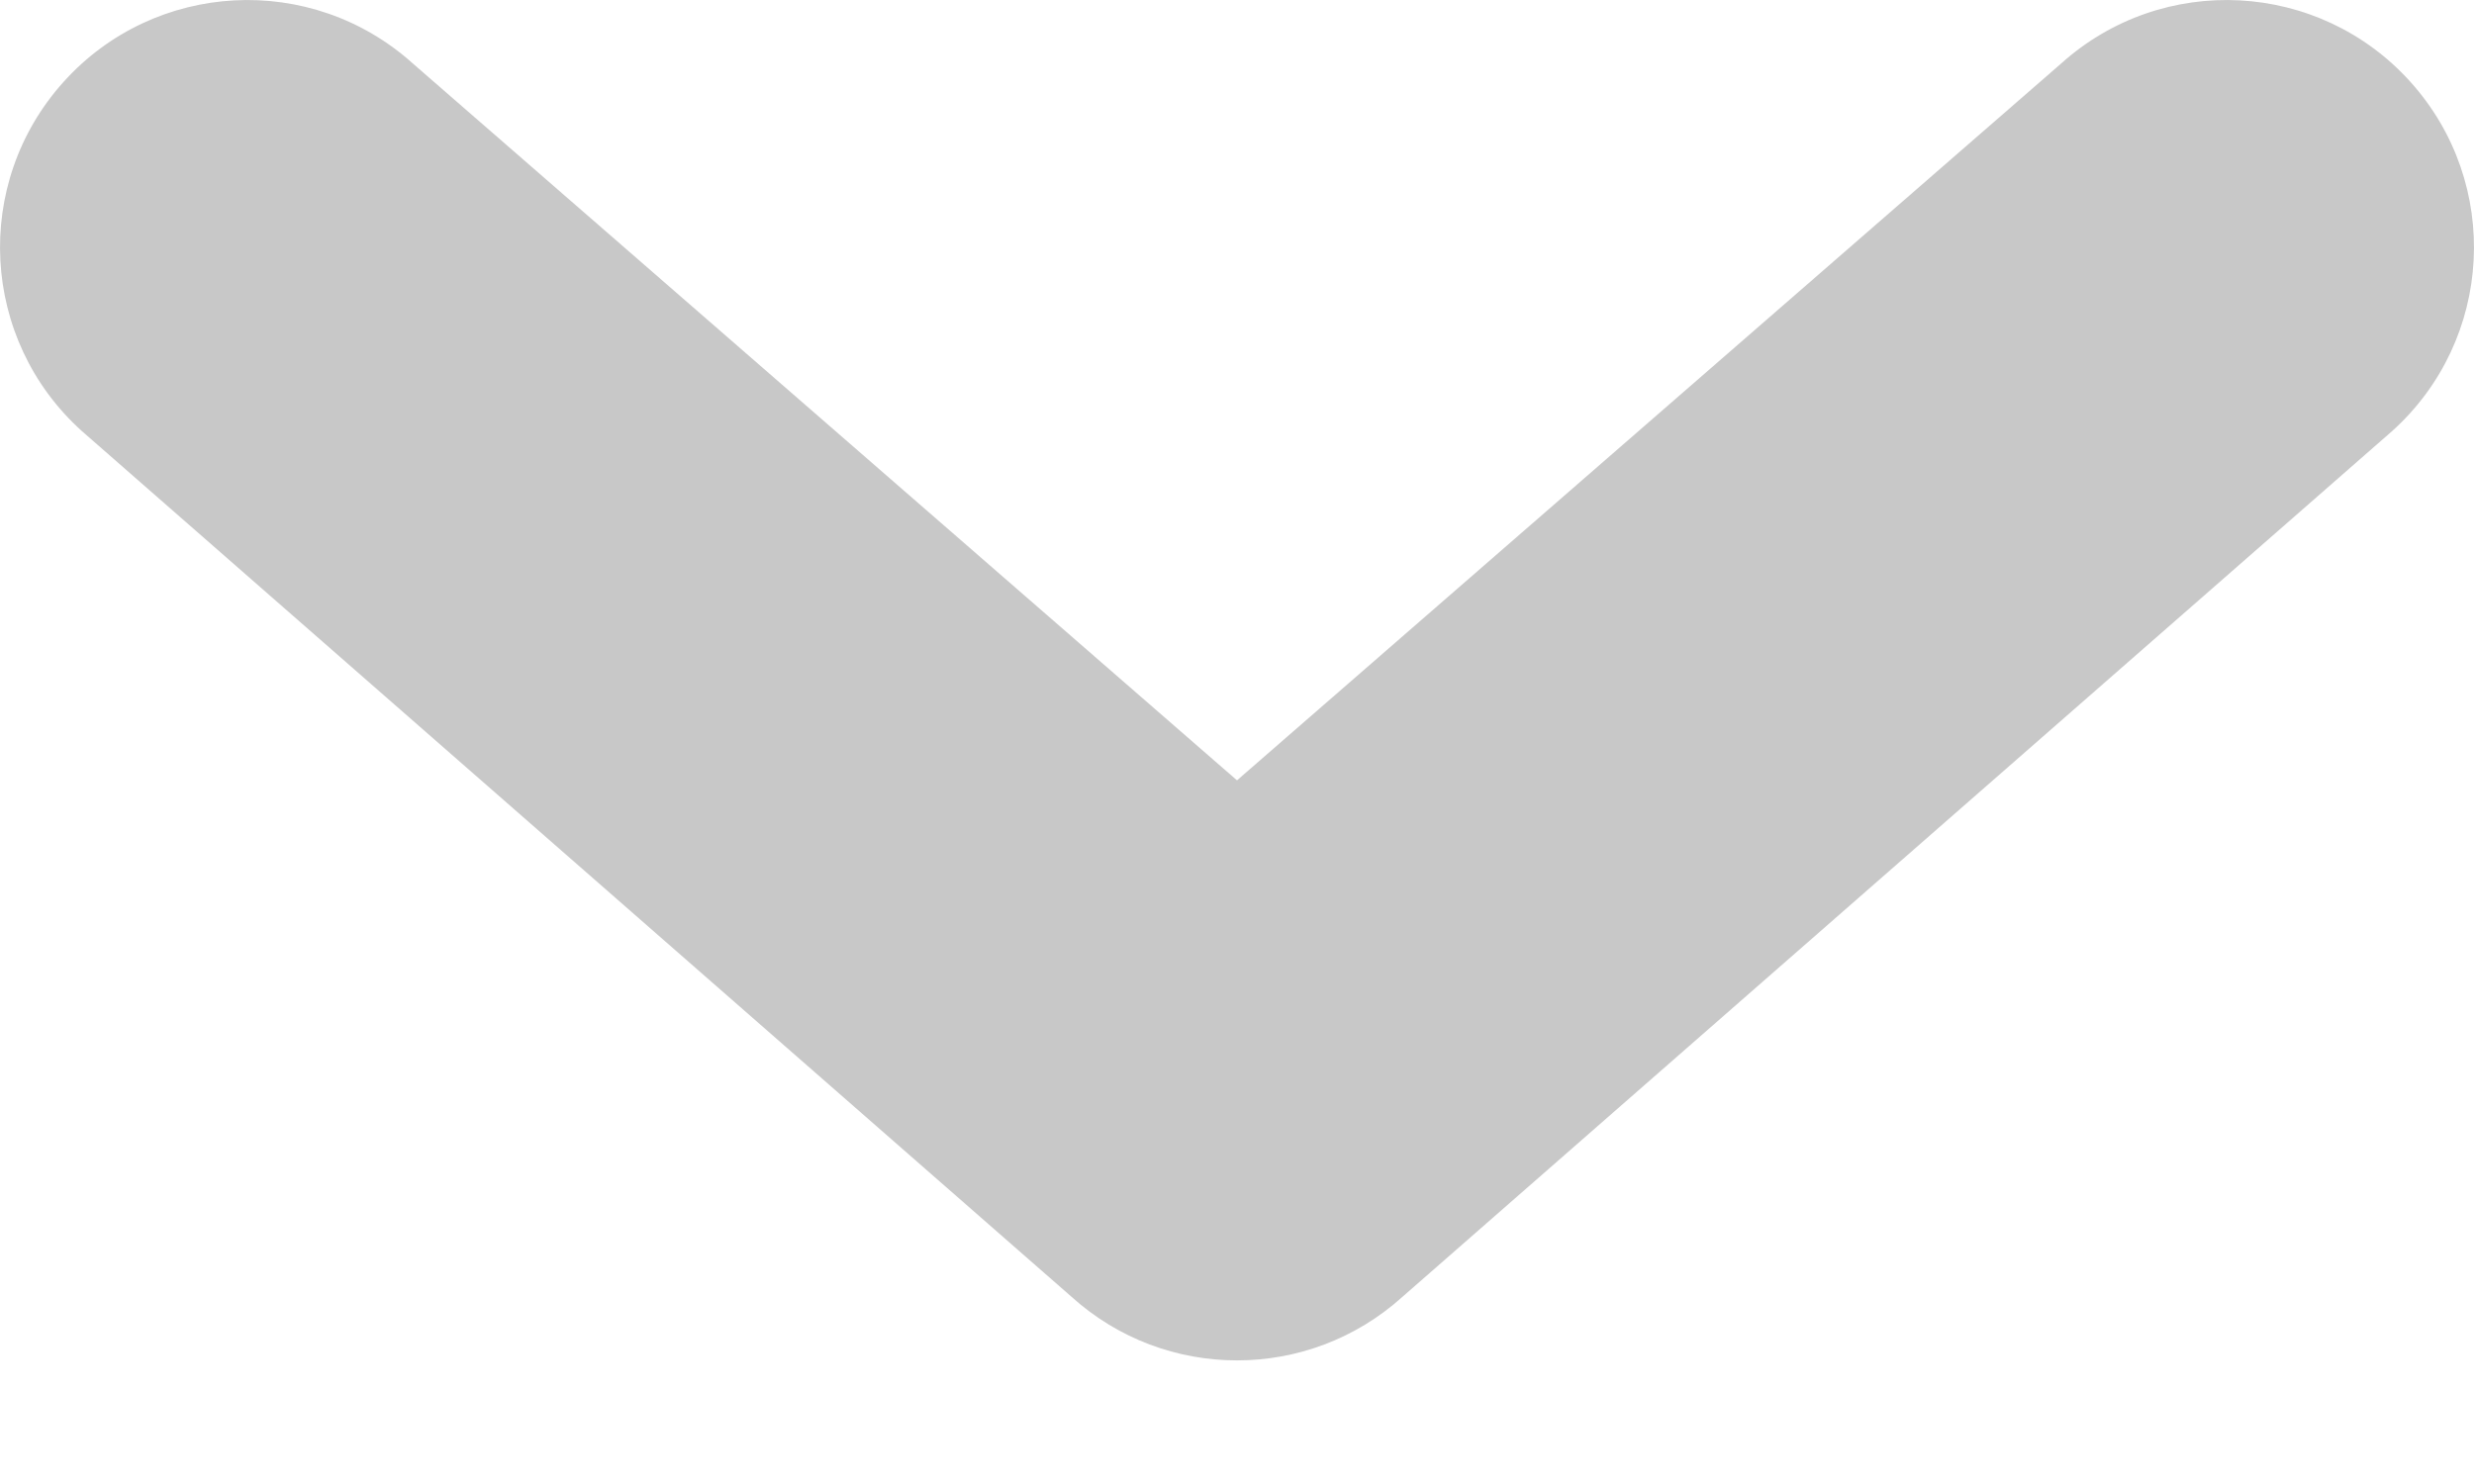
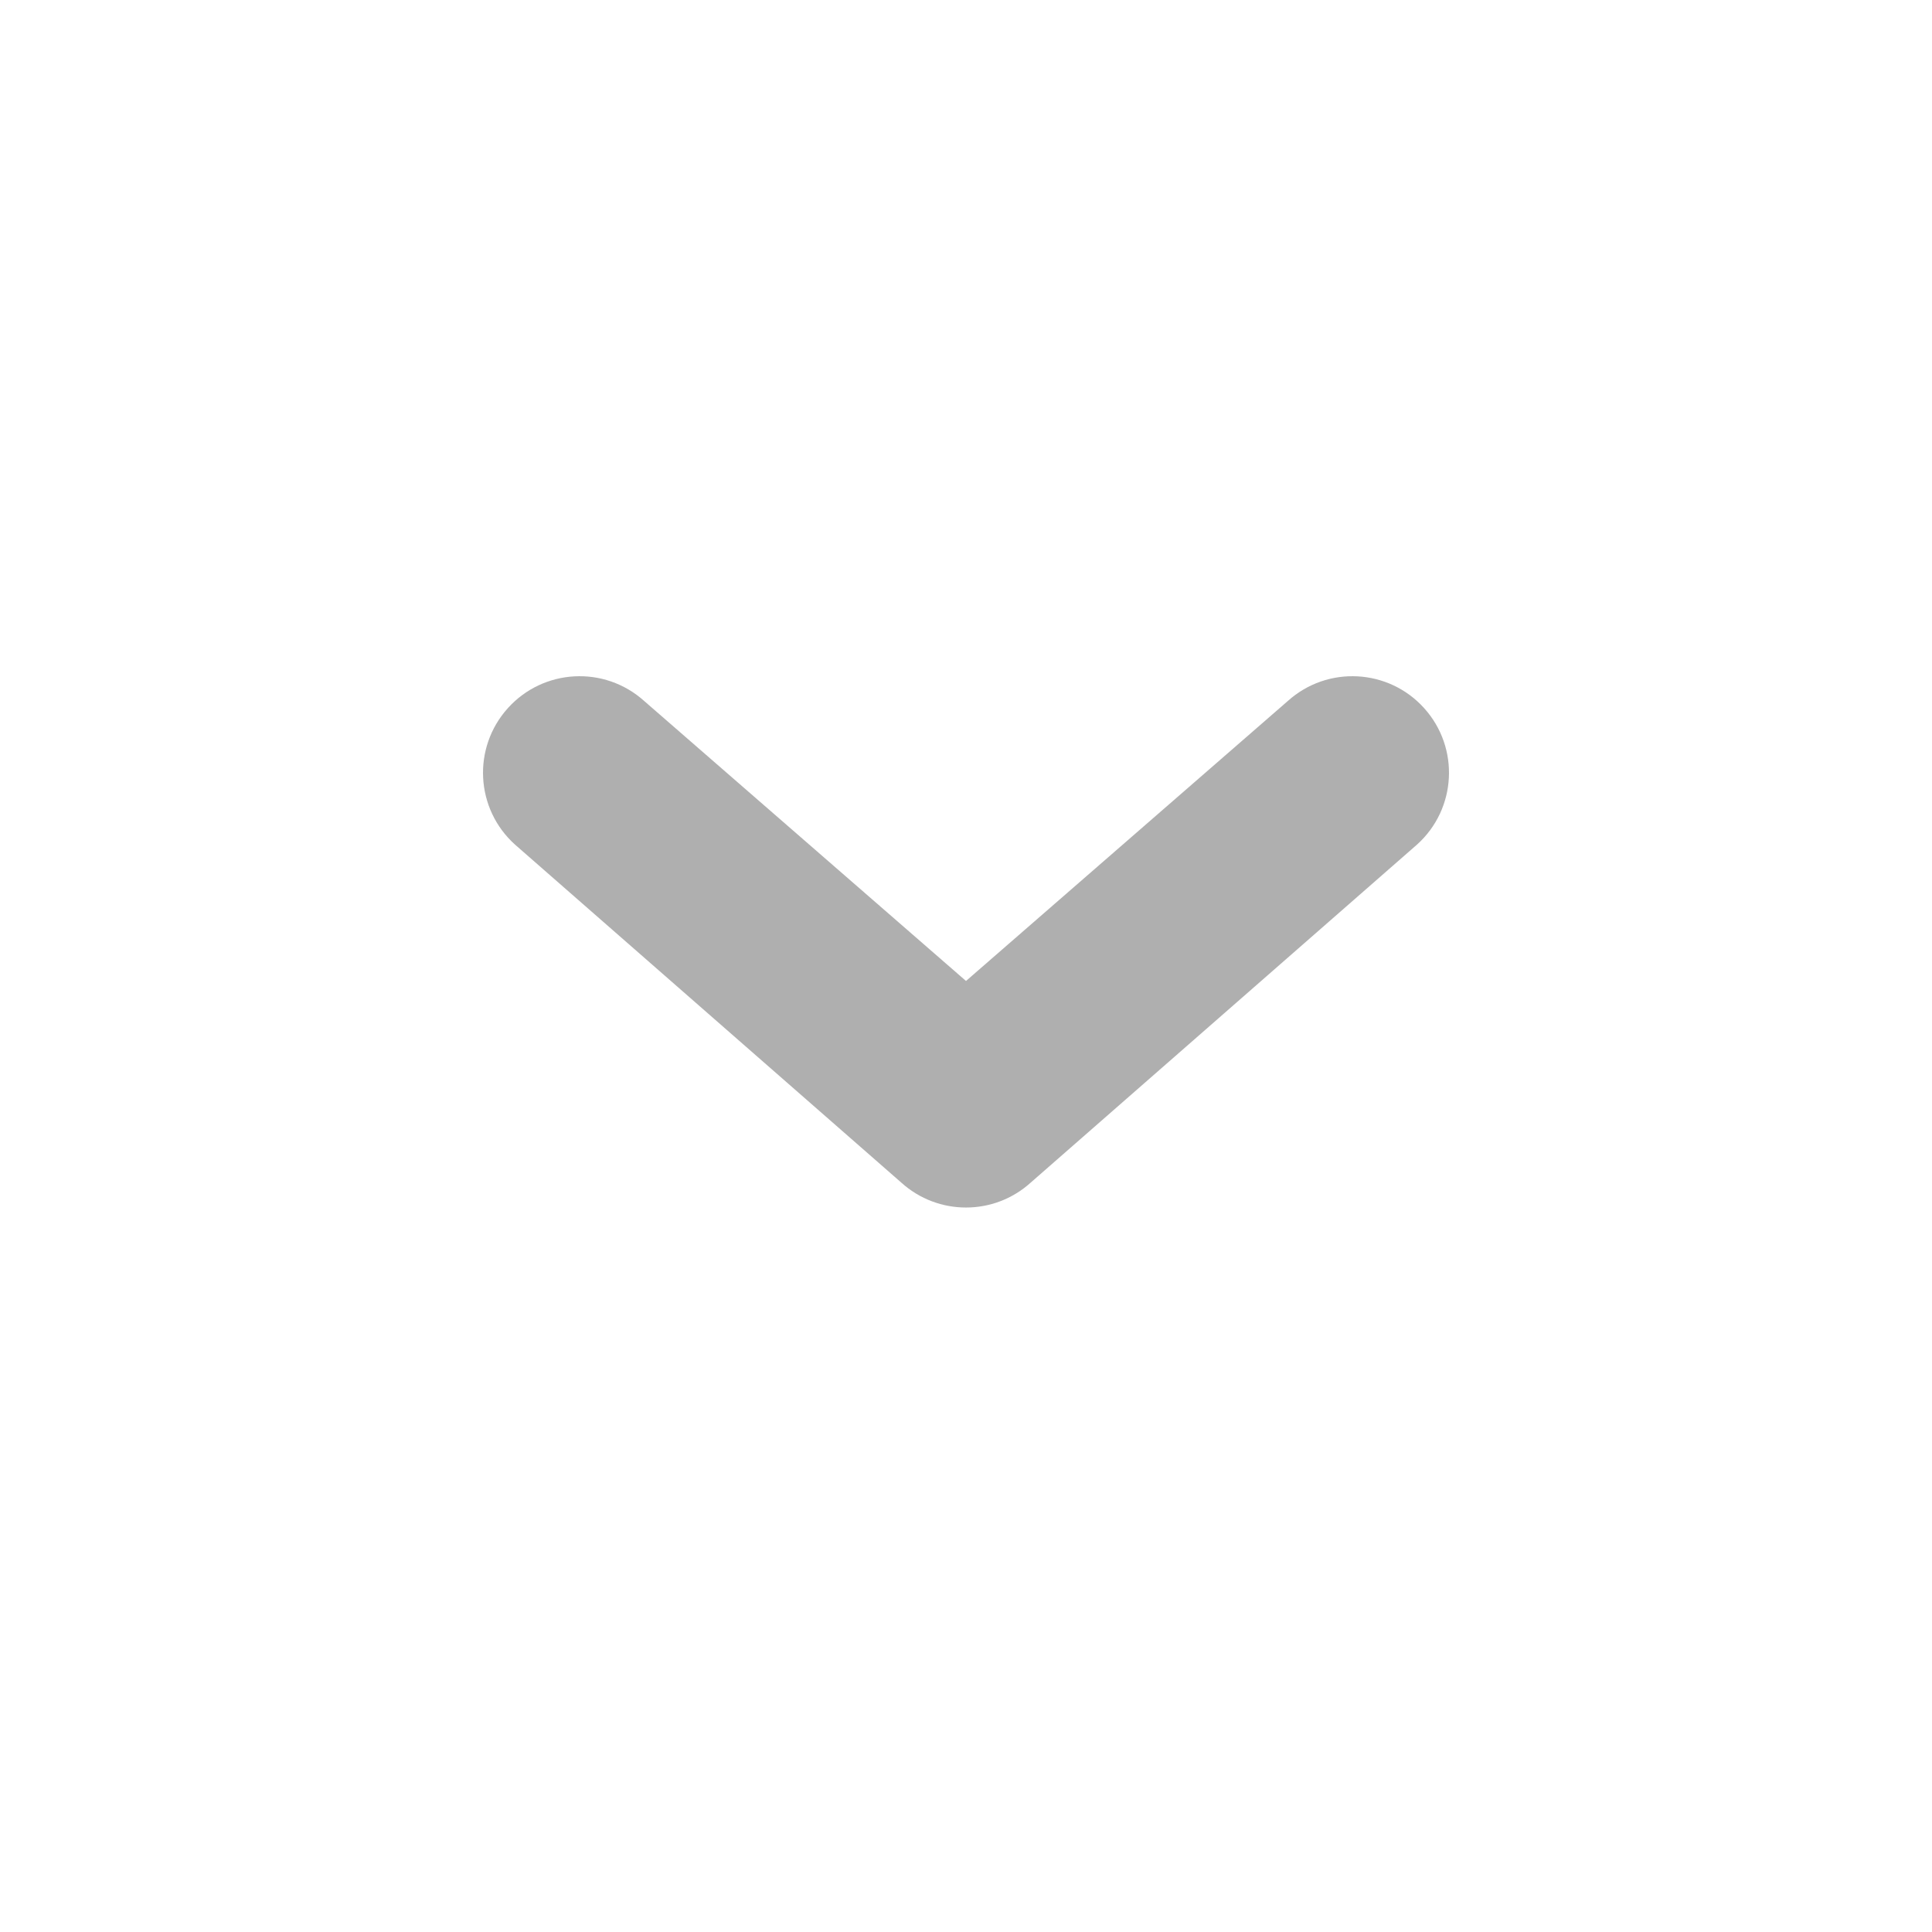
- <svg xmlns="http://www.w3.org/2000/svg" width="10px" height="6px" viewBox="0 0 10 6" version="1.1">
-   <g id="Forms" stroke="none" stroke-width="1" fill="none" fill-rule="evenodd" fill-opacity="0.38" opacity="0.568">
-     <g id="Forms/Select/Disabled-w-value" transform="translate(-99, -14)" fill="#000000" fill-rule="nonzero">
-       <g id="Icons/Zz-Working/Caret/Down" transform="translate(88, 0)">
-         <path d="M16,17.155 L19.331,14.257 C19.742,13.887 20.374,13.921 20.743,14.331 C21.113,14.742 21.079,15.374 20.669,15.743 L16.669,19.243 C16.289,19.586 15.711,19.586 15.331,19.243 L11.331,15.743 C10.921,15.374 10.887,14.742 11.257,14.331 C11.626,13.921 12.258,13.887 12.669,14.257 L16,17.155 Z" id="line" />
-       </g>
-     </g>
+ <svg xmlns="http://www.w3.org/2000/svg" width="20px" height="20px" viewBox="0 0 20 20" version="1.1">
+   <g id="Down-Caret---Disabled" stroke="none" stroke-width="1" fill="none" fill-rule="evenodd" fill-opacity="0.575">
+     <path d="M10,10.155 L13.331,7.257 C13.742,6.887 14.374,6.921 14.743,7.331 C15.113,7.742 15.079,8.374 14.669,8.743 L10.669,12.243 C10.289,12.586 9.711,12.586 9.331,12.243 L5.331,8.743 C4.921,8.374 4.887,7.742 5.257,7.331 C5.626,6.921 6.258,6.887 6.669,7.257 L10,10.155 Z" id="line" fill="#757575" fill-rule="nonzero" />
  </g>
</svg>
